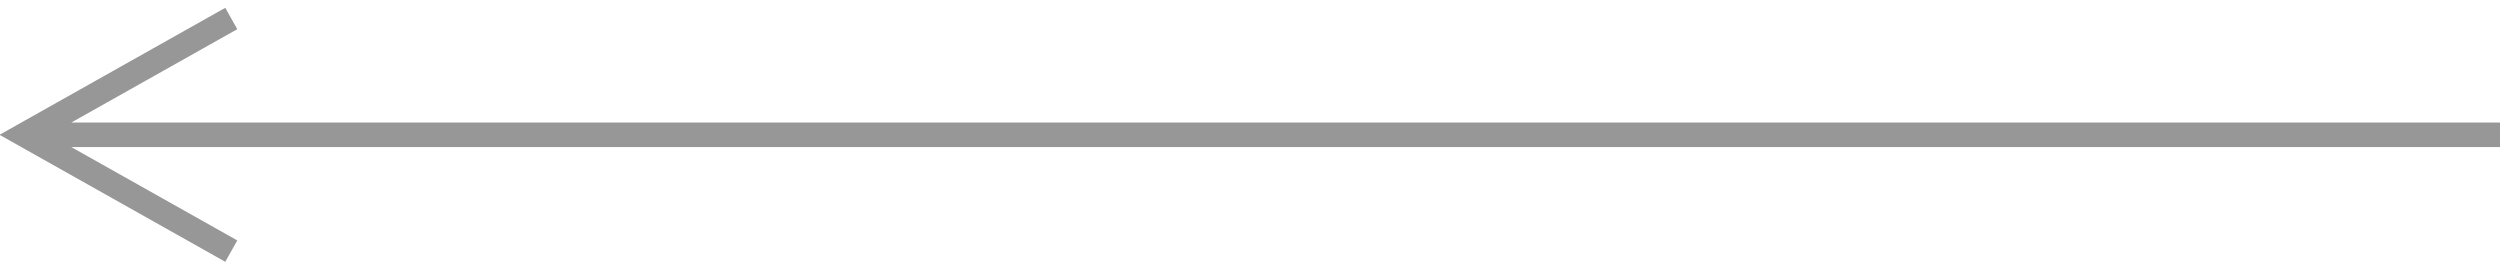
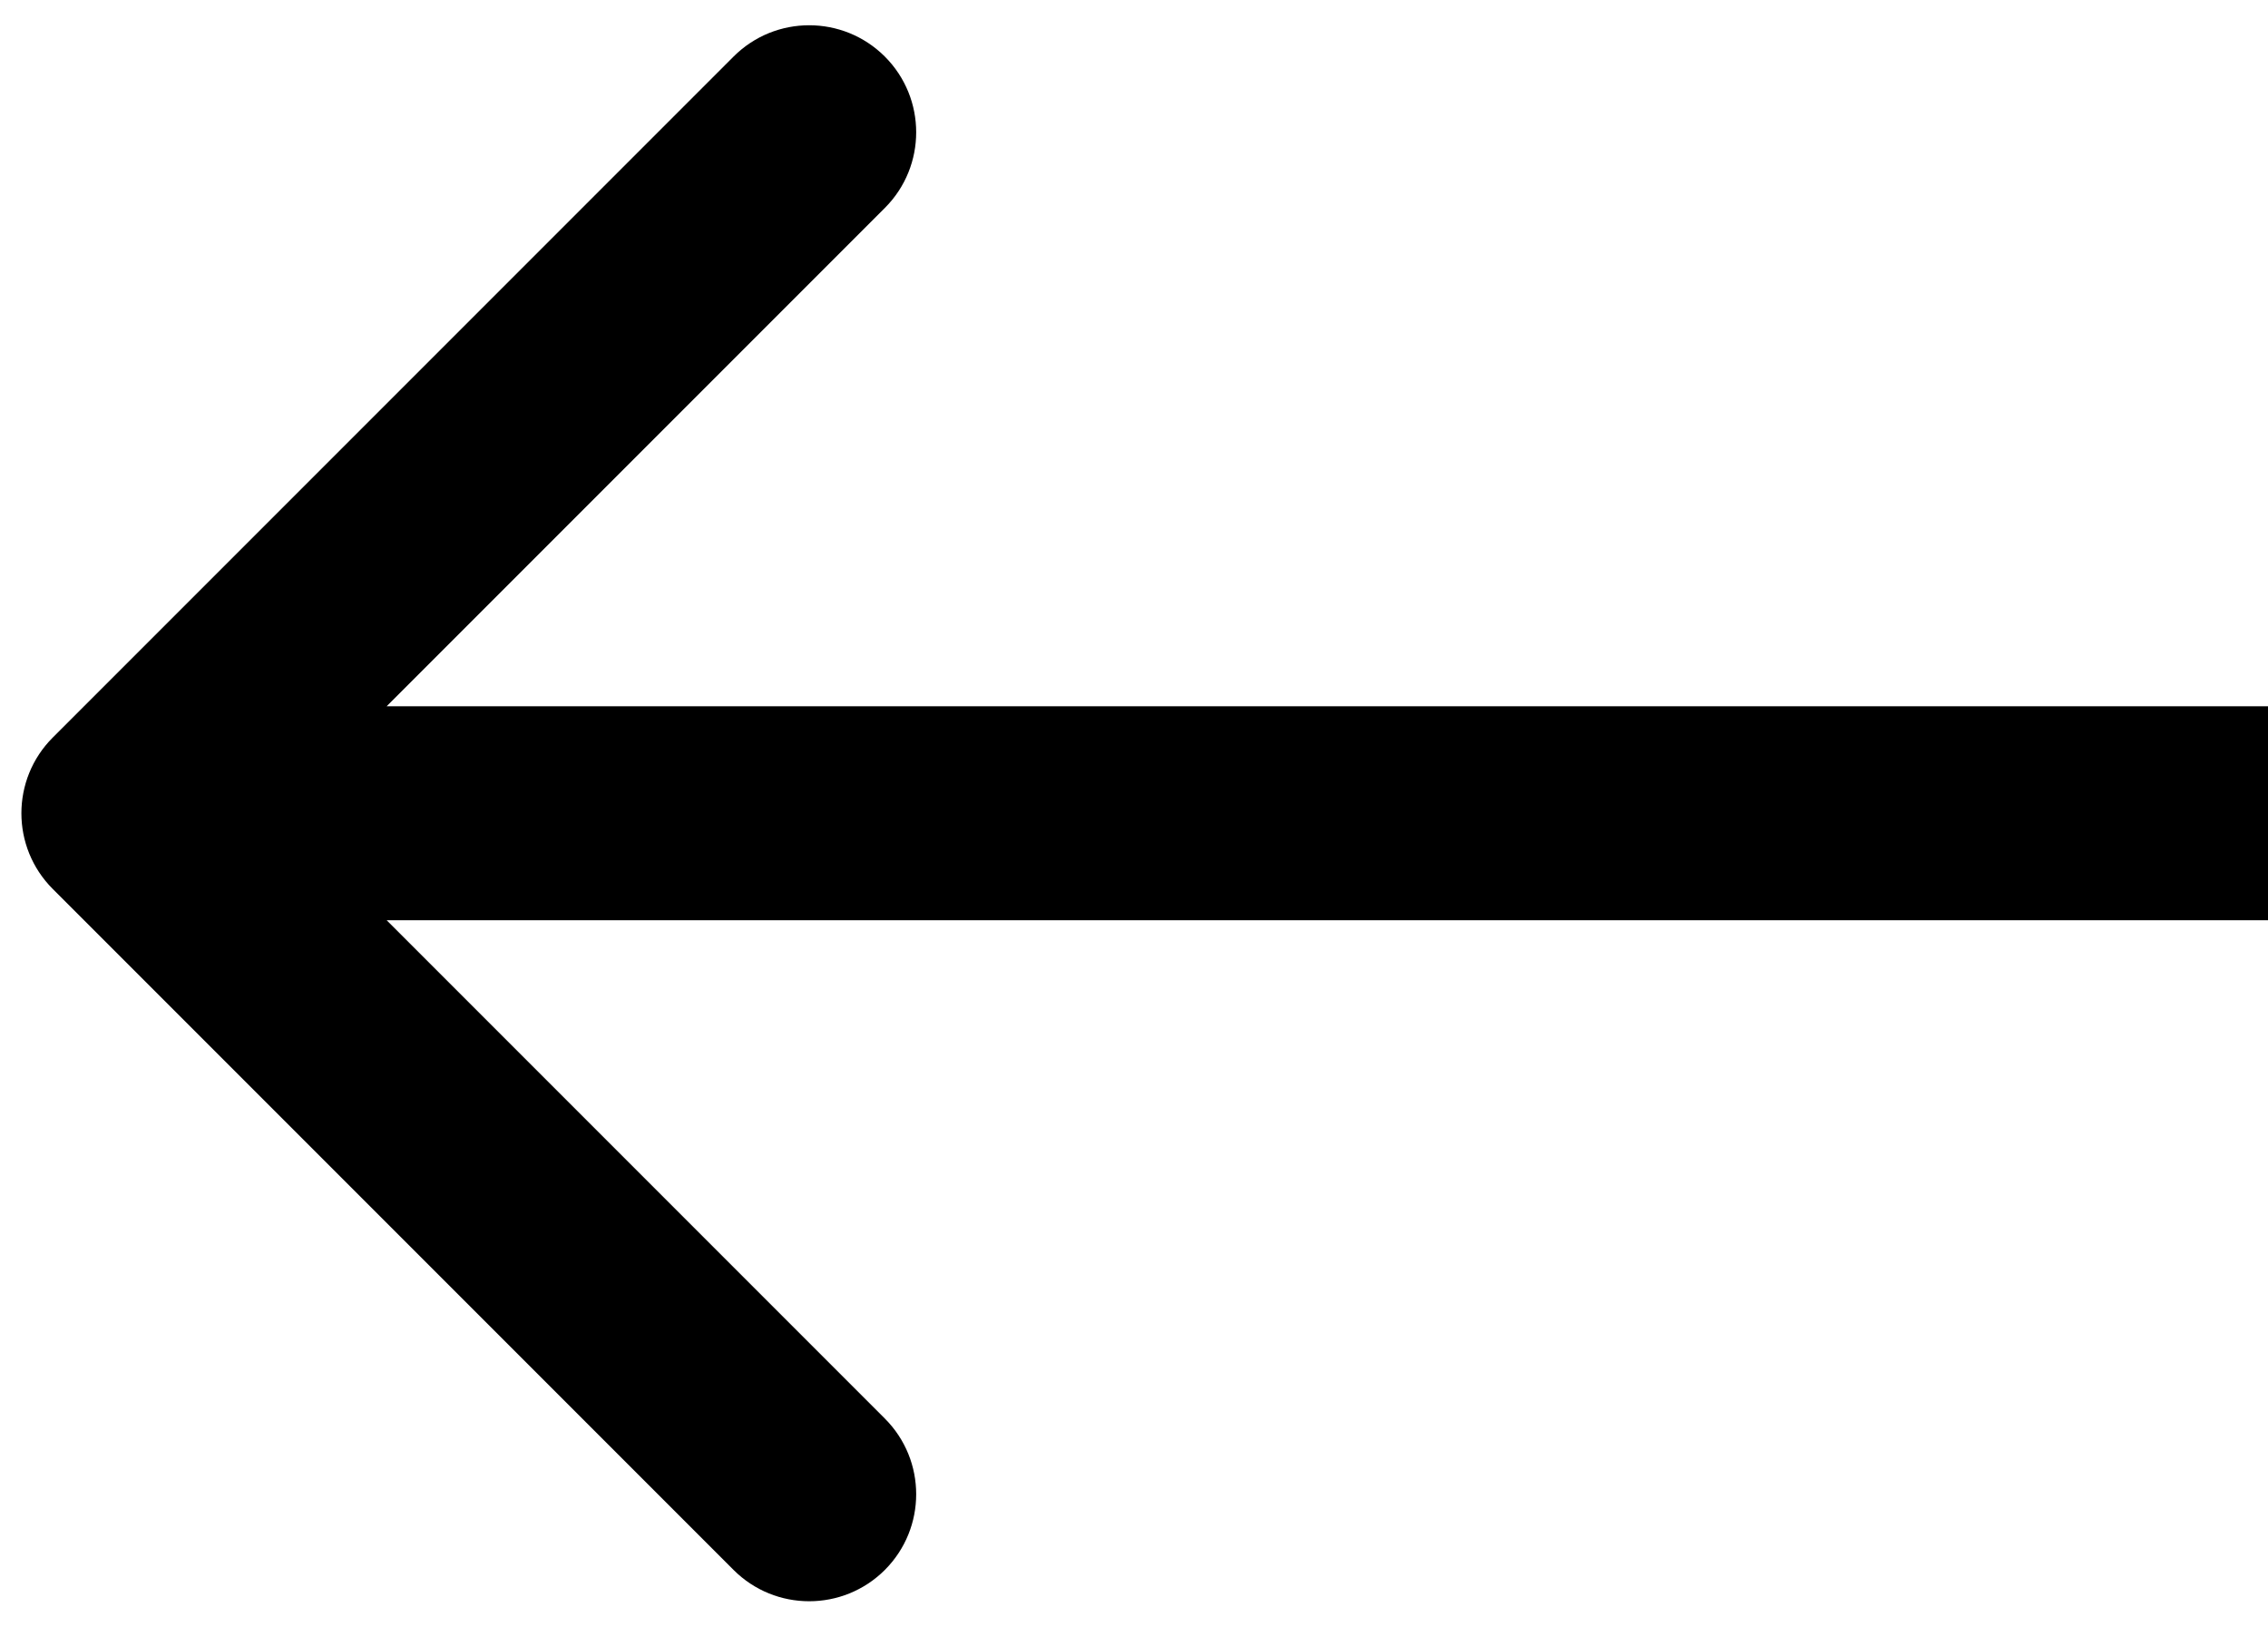
- <svg xmlns="http://www.w3.org/2000/svg" width="102px" height="11px" viewBox="0 0 102 11" version="1.1">
-   <g id="页面-1" stroke="none" stroke-width="1" fill="none" fill-rule="evenodd">
-     <path id="直线" d="M9.191,0.319 L9.681,1.191 L9.245,1.436 L2.908,5 L102,5 L102,6 L2.908,6 L9.245,9.564 L9.681,9.809 L9.191,10.681 L8.755,10.436 L0.755,5.936 L-0.02,5.5 L0.755,5.064 L8.755,0.564 L9.191,0.319 Z" fill="#979797" fill-rule="nonzero" />
-   </g>
+ <svg xmlns="http://www.w3.org/2000/svg" width="53" height="38" viewBox="0 0 53 38" fill="none">
+   <path d="M1.232 17.232C0.256 18.209 0.256 19.791 1.232 20.768L17.142 36.678C18.118 37.654 19.701 37.654 20.678 36.678C21.654 35.701 21.654 34.118 20.678 33.142L6.536 19L20.678 4.858C21.654 3.882 21.654 2.299 20.678 1.322C19.701 0.346 18.118 0.346 17.142 1.322L1.232 17.232ZM53 16.5L3 16.5L3 21.5L53 21.5L53 16.5Z" fill="black" />
</svg>
